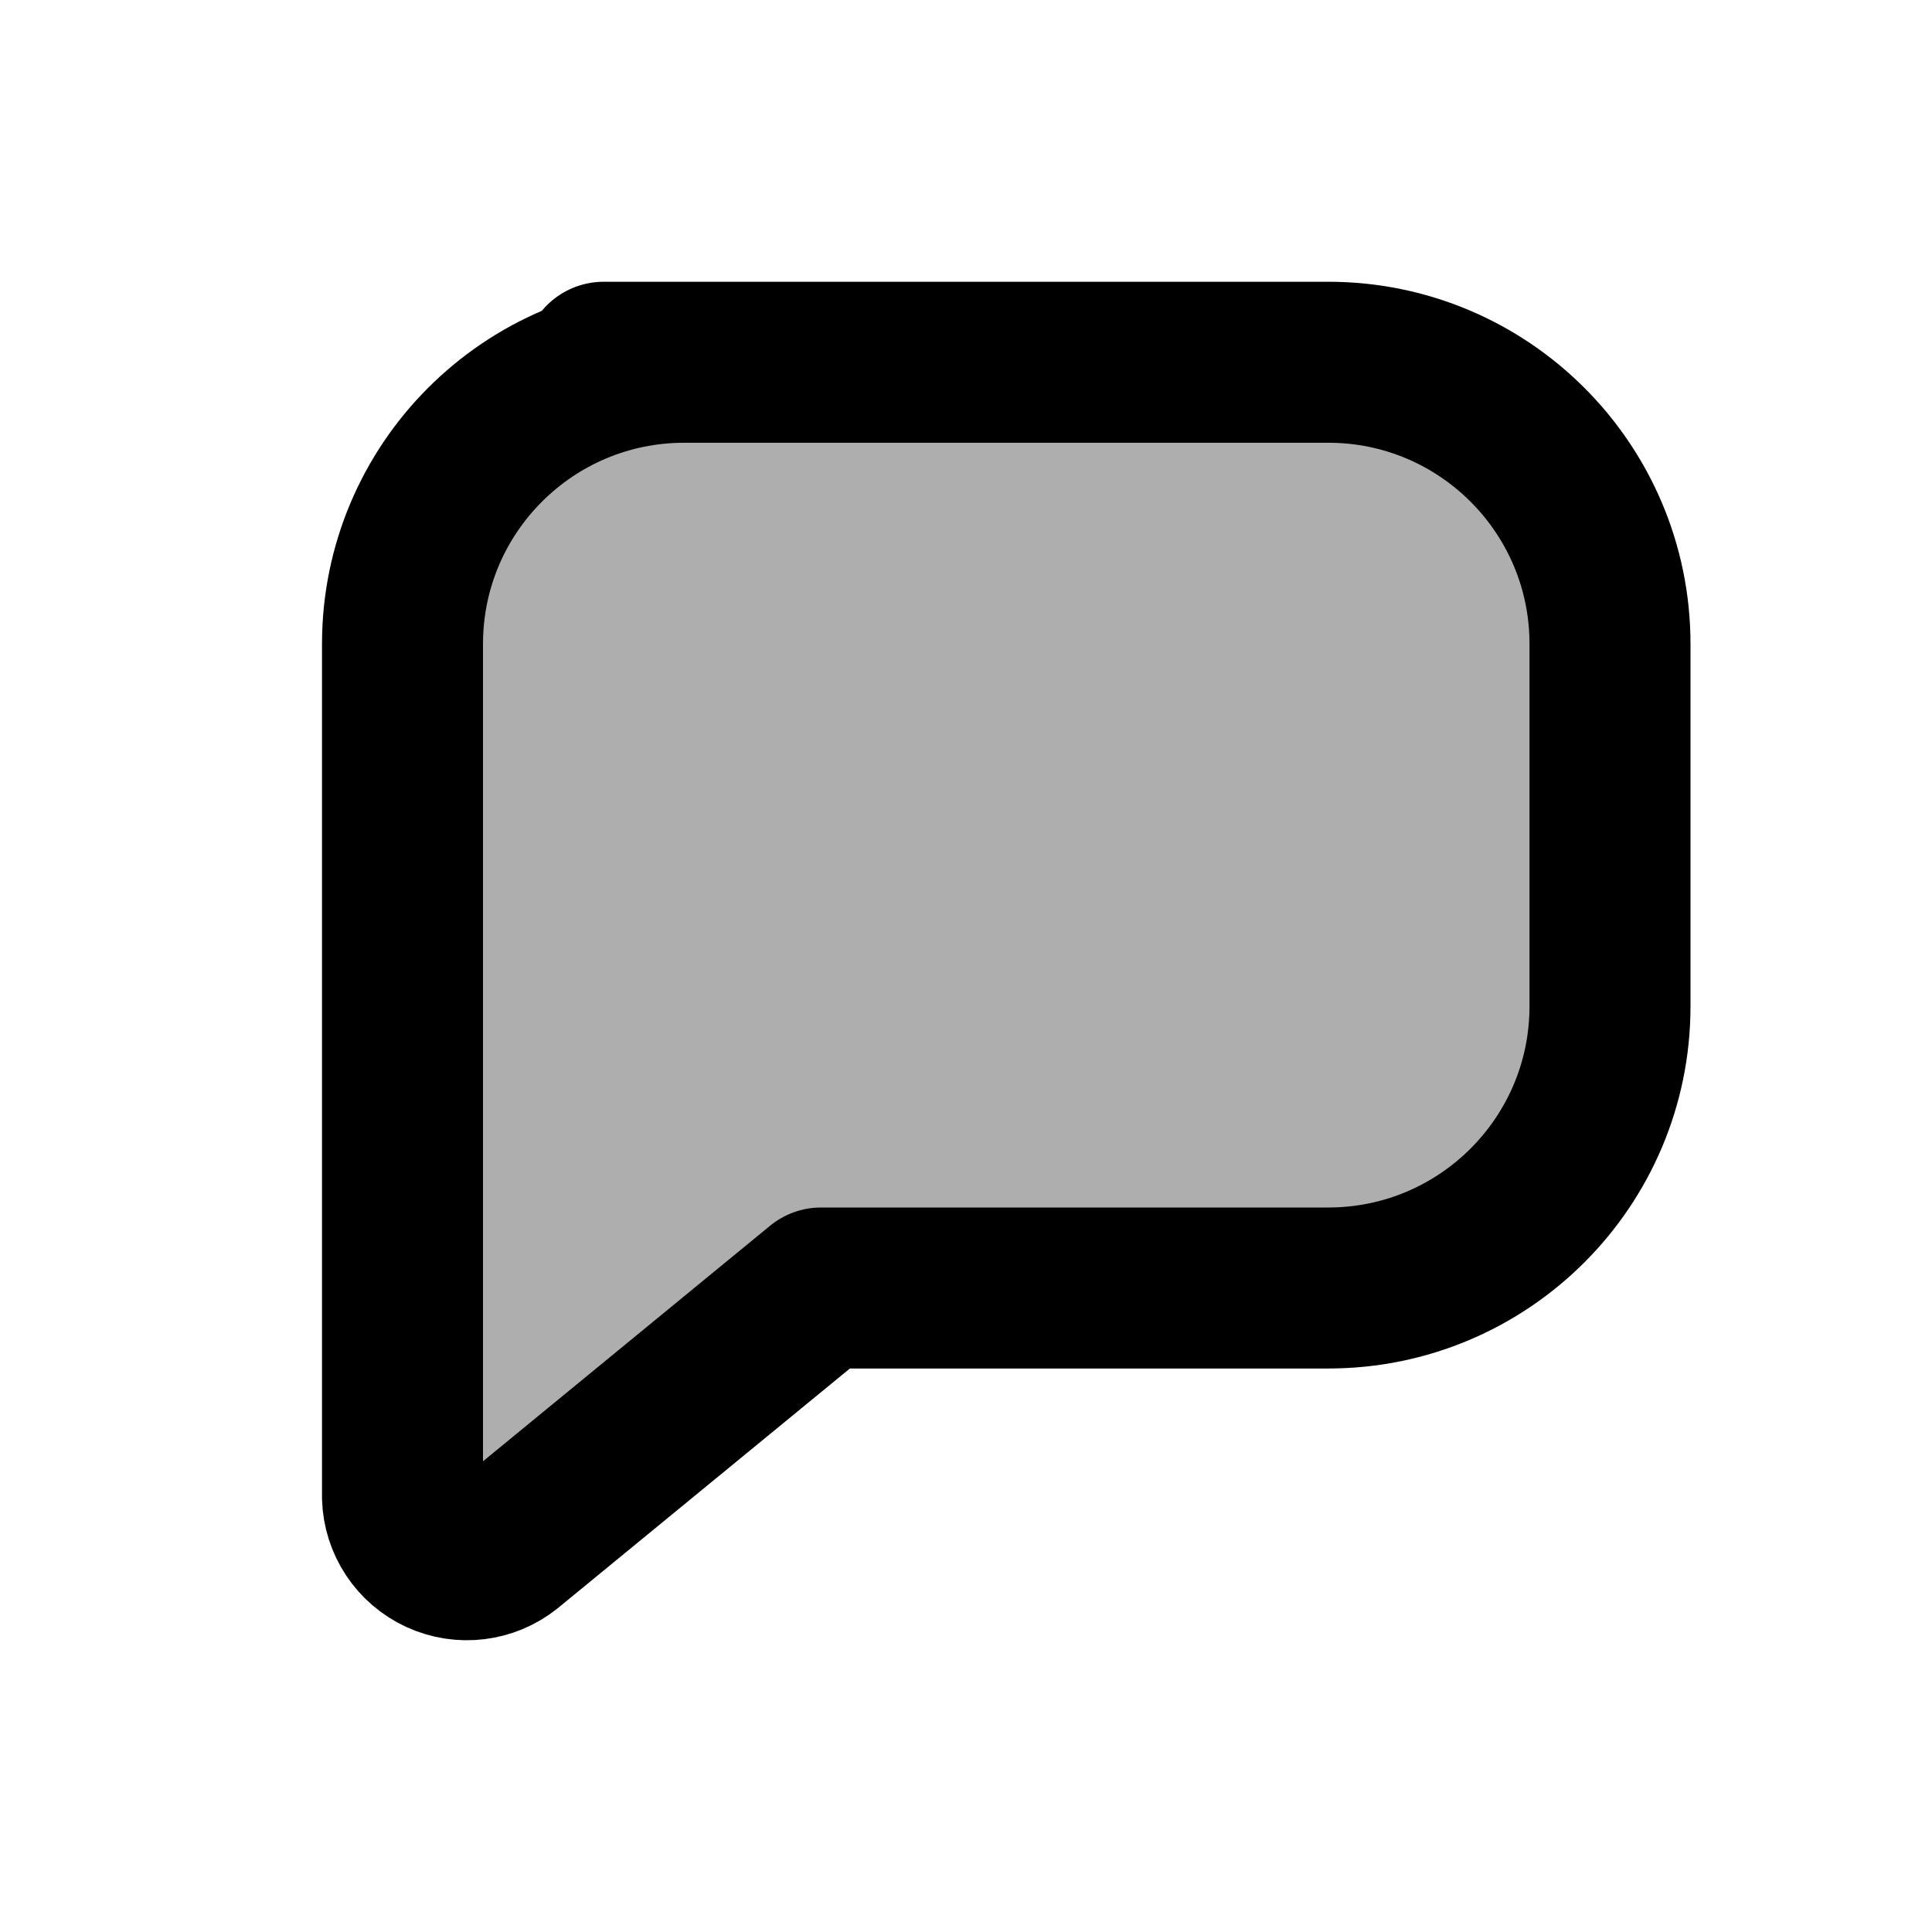
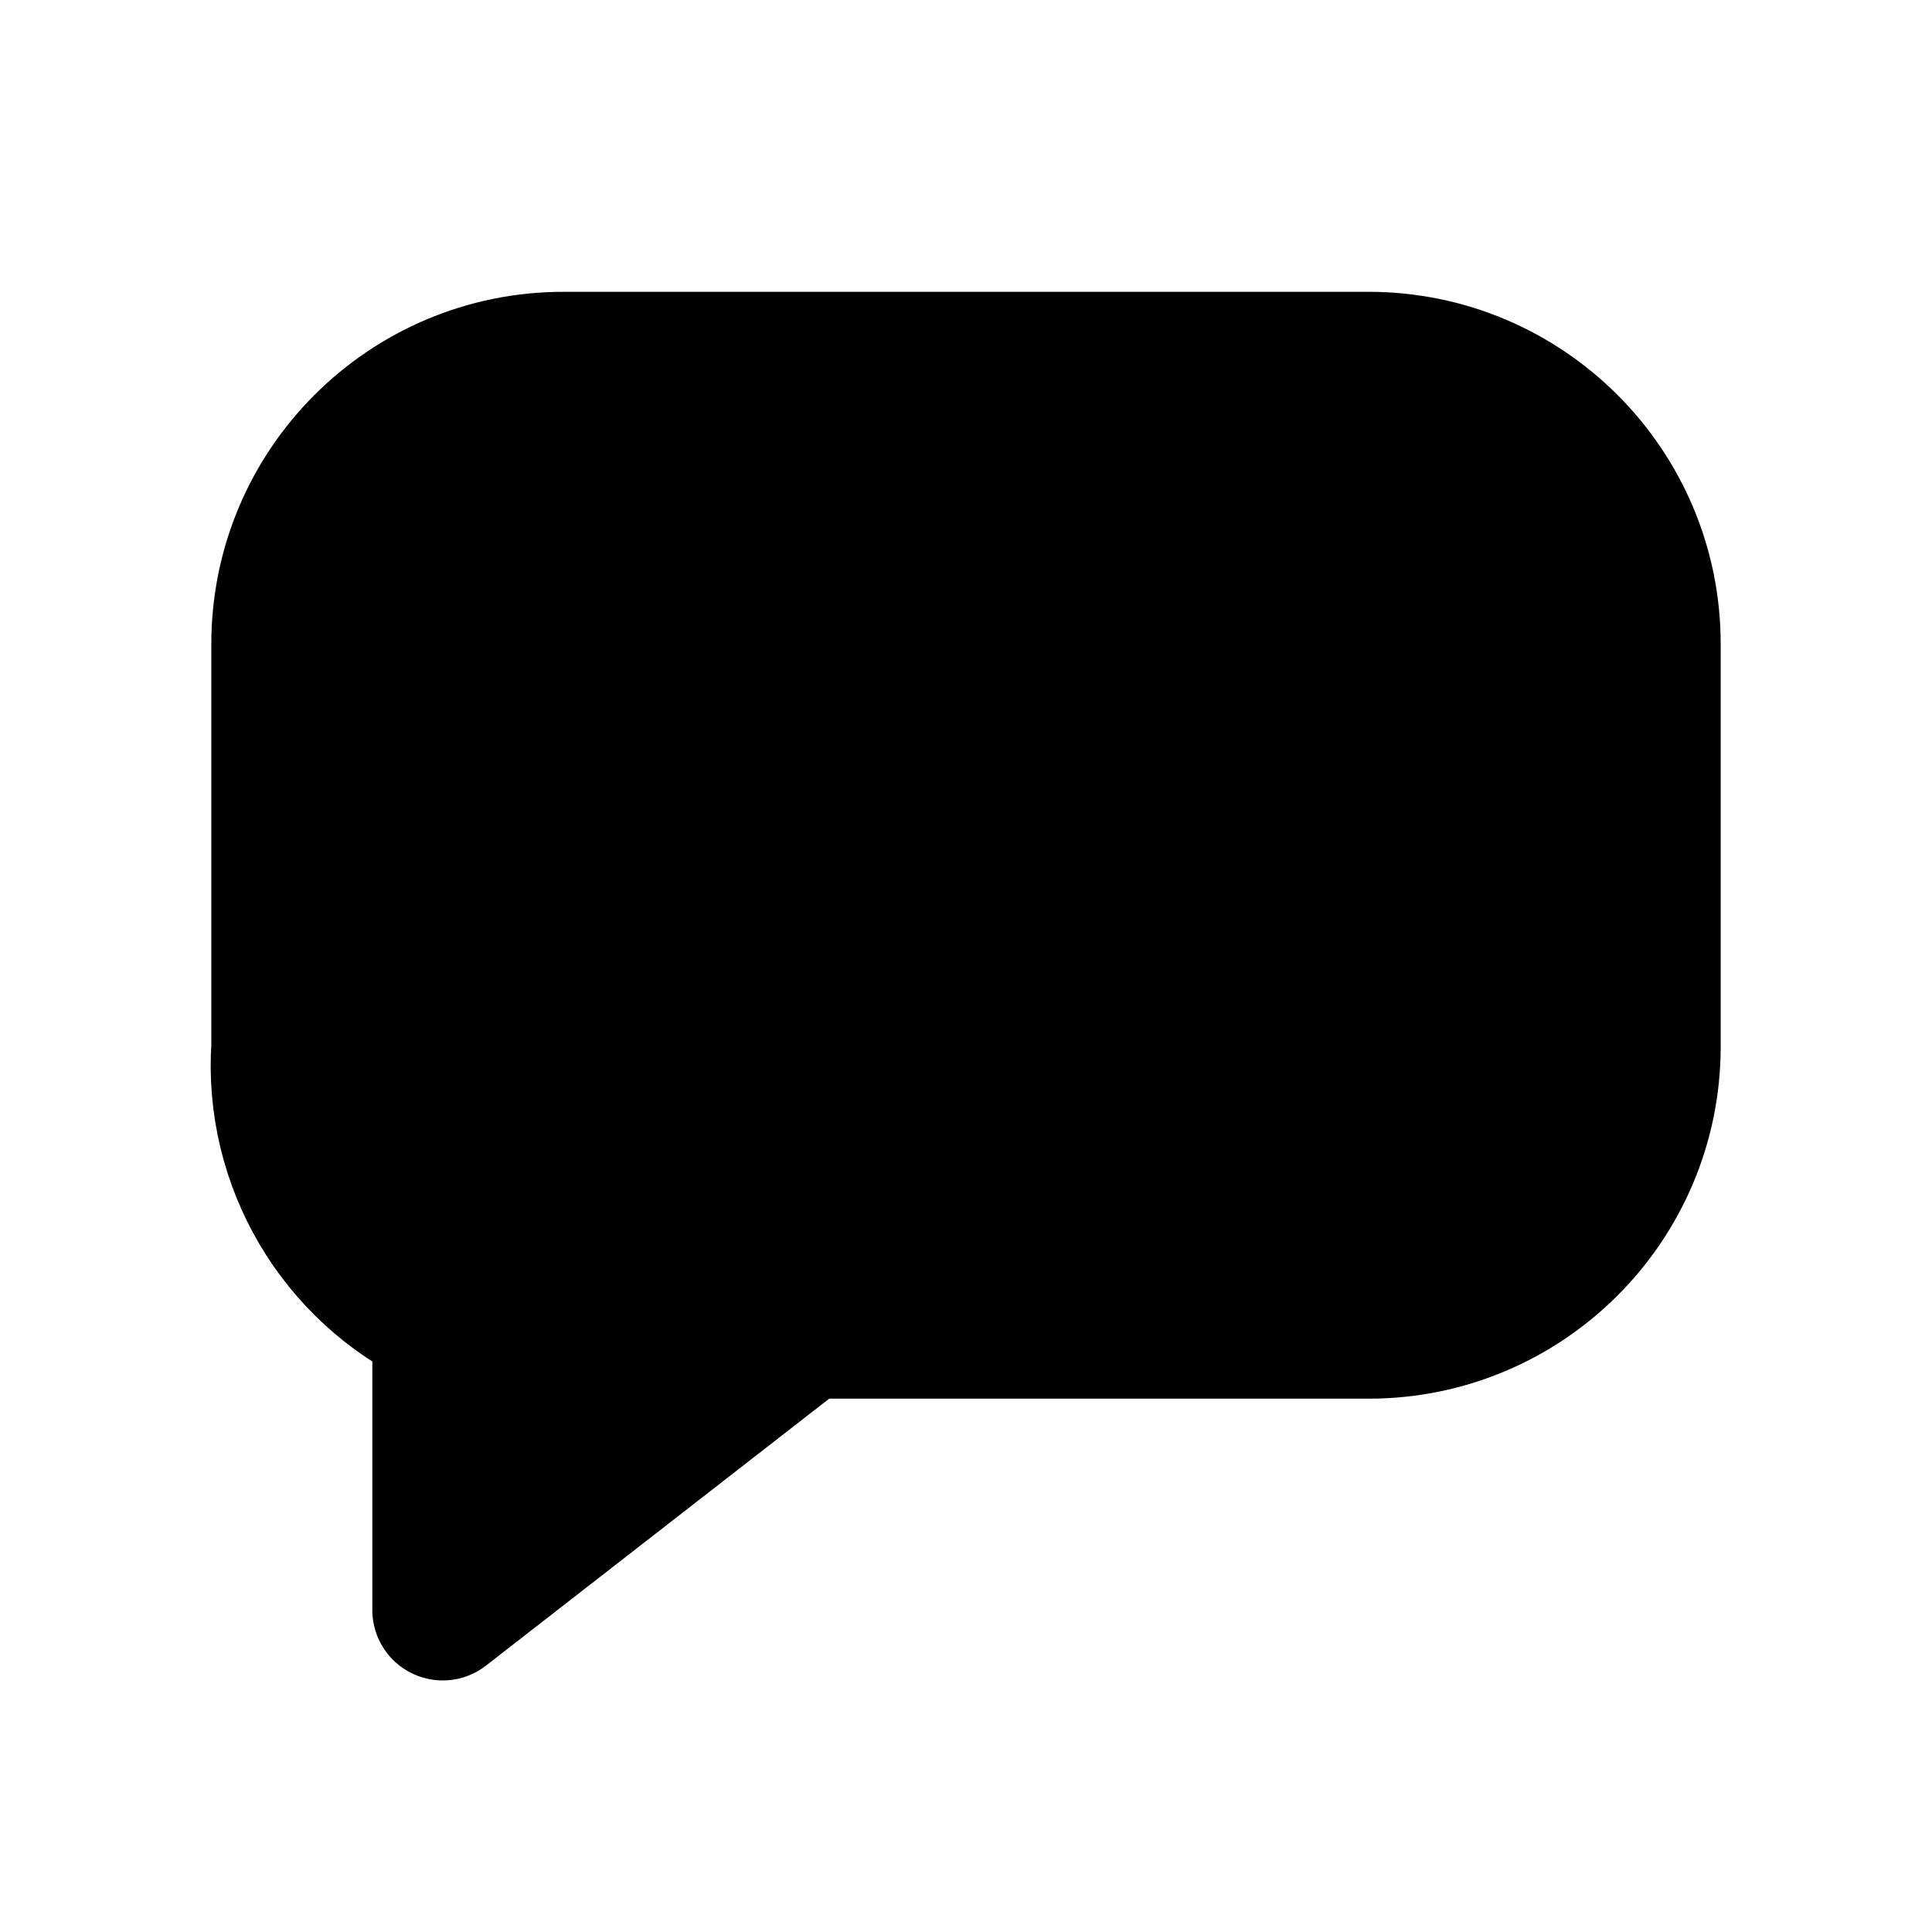
- <svg xmlns="http://www.w3.org/2000/svg" width="24" height="24" viewBox="0 0 24 24" fill="none" stroke="currentColor" stroke-width="2" stroke-linecap="round" stroke-linejoin="round">
-   <path d="M7.5 4.5h9A3.5 3.5 0 0 1 20 8v4.5a3.5 3.5 0 0 1-3.5 3.5h-6.3l-3.9 3.2a.8.8 0 0 1-1.3-.6V8a3.5 3.5 0 0 1 3.5-3.5Z" fill="currentColor" fill-opacity=".32" />
+ <svg xmlns="http://www.w3.org/2000/svg" width="24" height="24" viewBox="0 0 24 24" fill="none" stroke="currentColor" stroke-width="1.75" stroke-linecap="round" stroke-linejoin="round">
+   <path d="M7 4.5h10a3.5 3.5 0 0 1 3.5 3.5v5a3.5 3.5 0 0 1-3.5 3.5h-7l-4.5 3.5v-3.6A3.5 3.5 0 0 1 3.5 13V8A3.5 3.5 0 0 1 7 4.5z" fill="currentColor" />
</svg>
